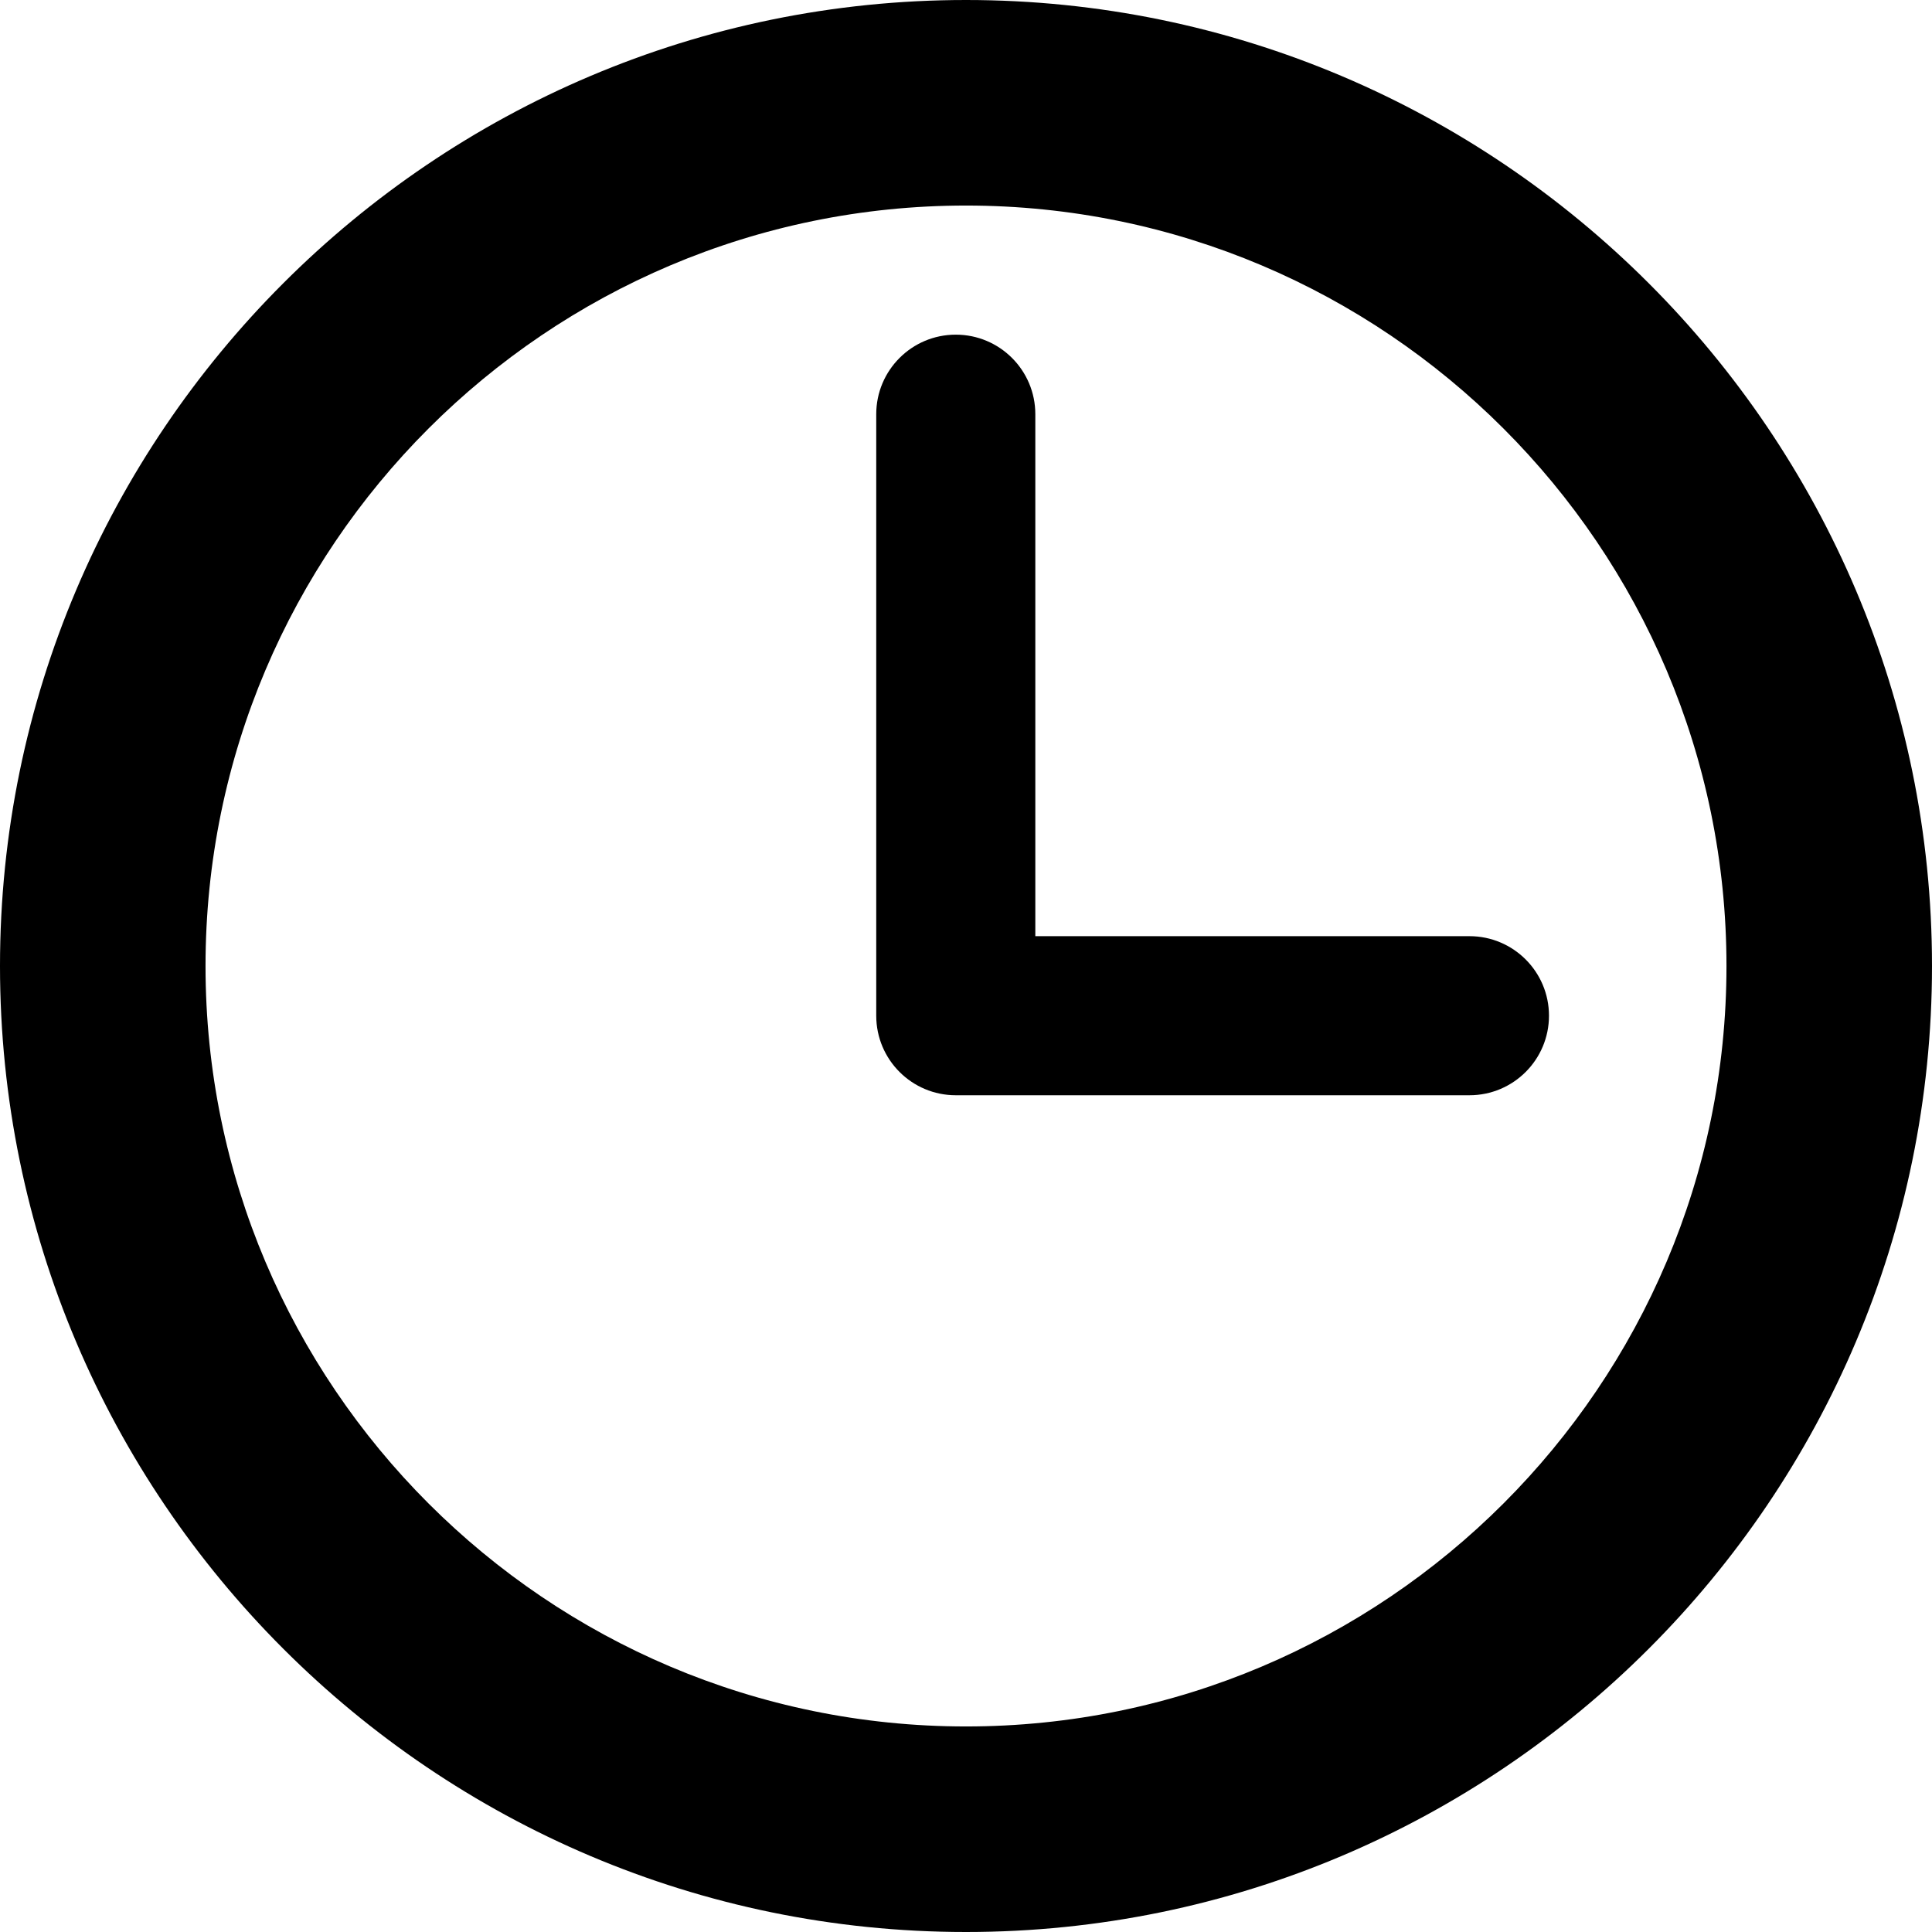
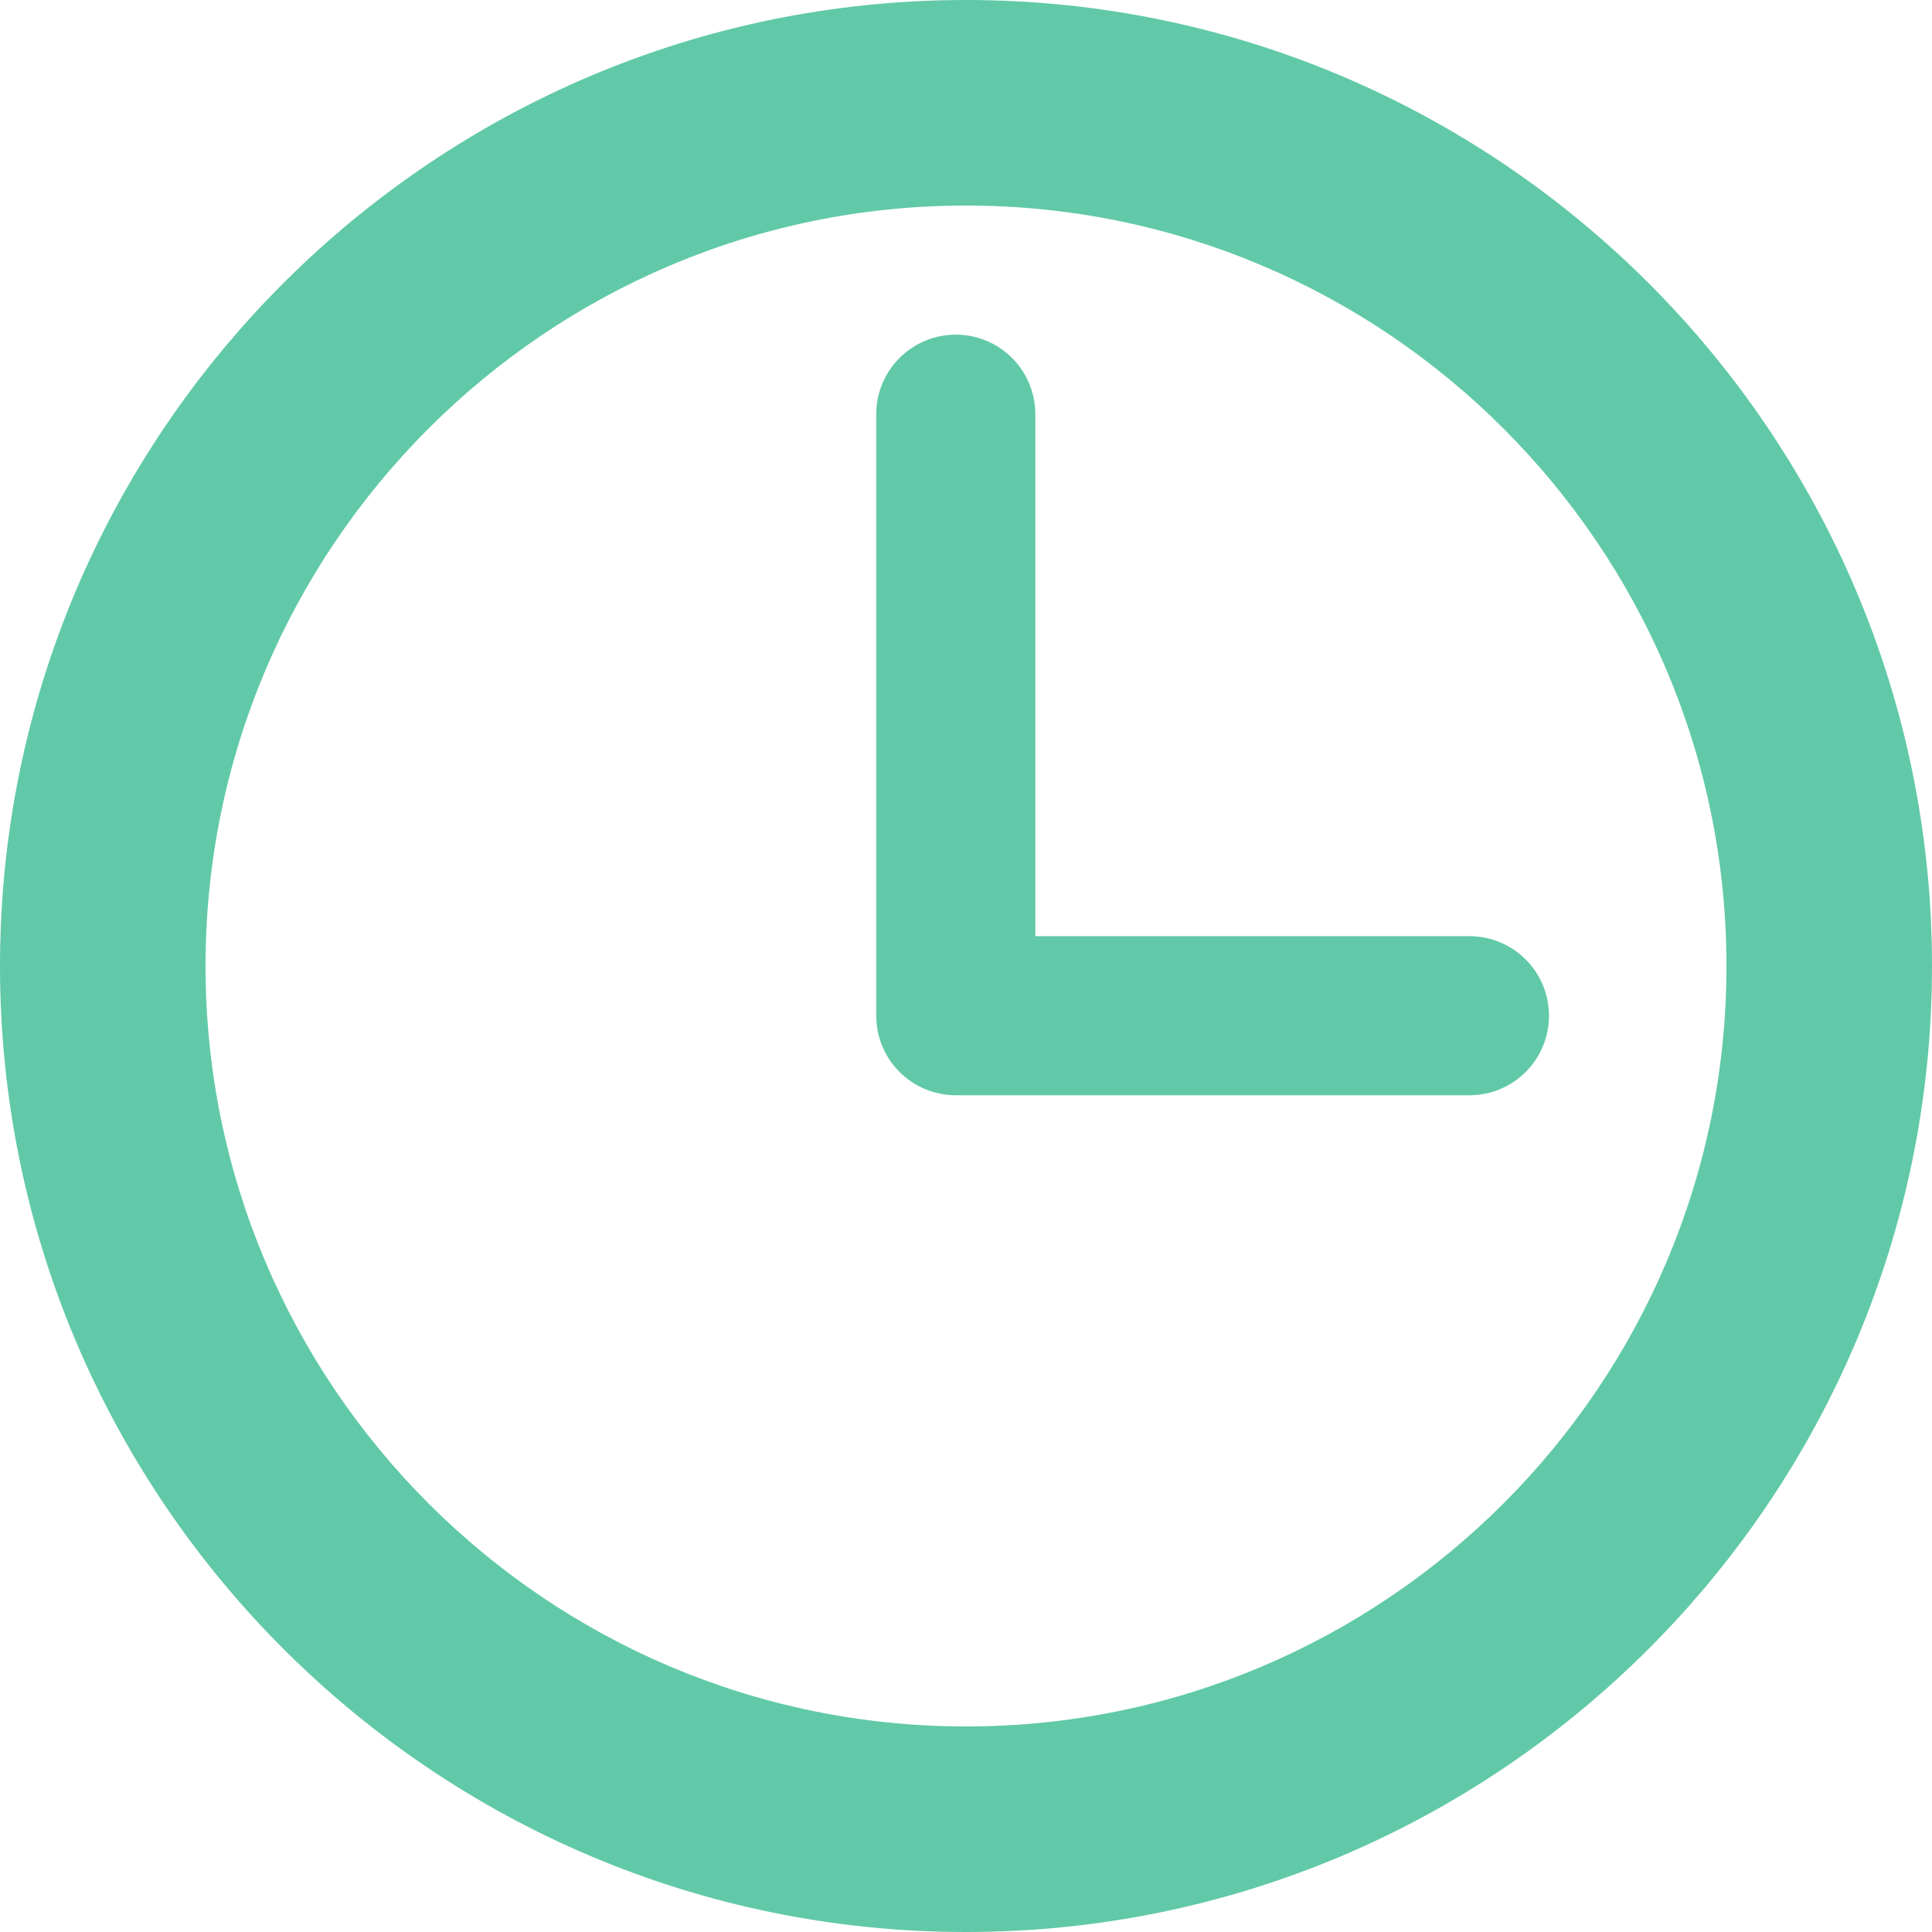
- <svg xmlns="http://www.w3.org/2000/svg" version="1.1" id="Capa_1" x="0px" y="0px" width="97.16px" height="97.16px" viewBox="0 0 97.16 97.16" style="enable-background:new 0 0 97.16 97.16;" xml:space="preserve">
+ <svg xmlns="http://www.w3.org/2000/svg" fill="#61C9A8" version="1.1" id="Capa_1" x="0px" y="0px" width="97.16px" height="97.16px" viewBox="0 0 97.16 97.16" style="enable-background:new 0 0 97.16 97.16;" xml:space="preserve">
  <g>
    <g>
      <path d="M48.58,0C21.793,0,0,21.793,0,48.58s21.793,48.58,48.58,48.58s48.58-21.793,48.58-48.58S75.367,0,48.58,0z M48.58,86.823    c-21.087,0-38.244-17.155-38.244-38.243S27.493,10.337,48.58,10.337S86.824,27.492,86.824,48.58S69.667,86.823,48.58,86.823z" />
      <path d="M73.898,47.08H52.066V20.83c0-2.209-1.791-4-4-4c-2.209,0-4,1.791-4,4v30.25c0,2.209,1.791,4,4,4h25.832    c2.209,0,4-1.791,4-4S76.107,47.08,73.898,47.08z" />
    </g>
  </g>
  <g>
</g>
  <g>
</g>
  <g>
</g>
  <g>
</g>
  <g>
</g>
  <g>
</g>
  <g>
</g>
  <g>
</g>
  <g>
</g>
  <g>
</g>
  <g>
</g>
  <g>
</g>
  <g>
</g>
  <g>
</g>
  <g>
</g>
</svg>
